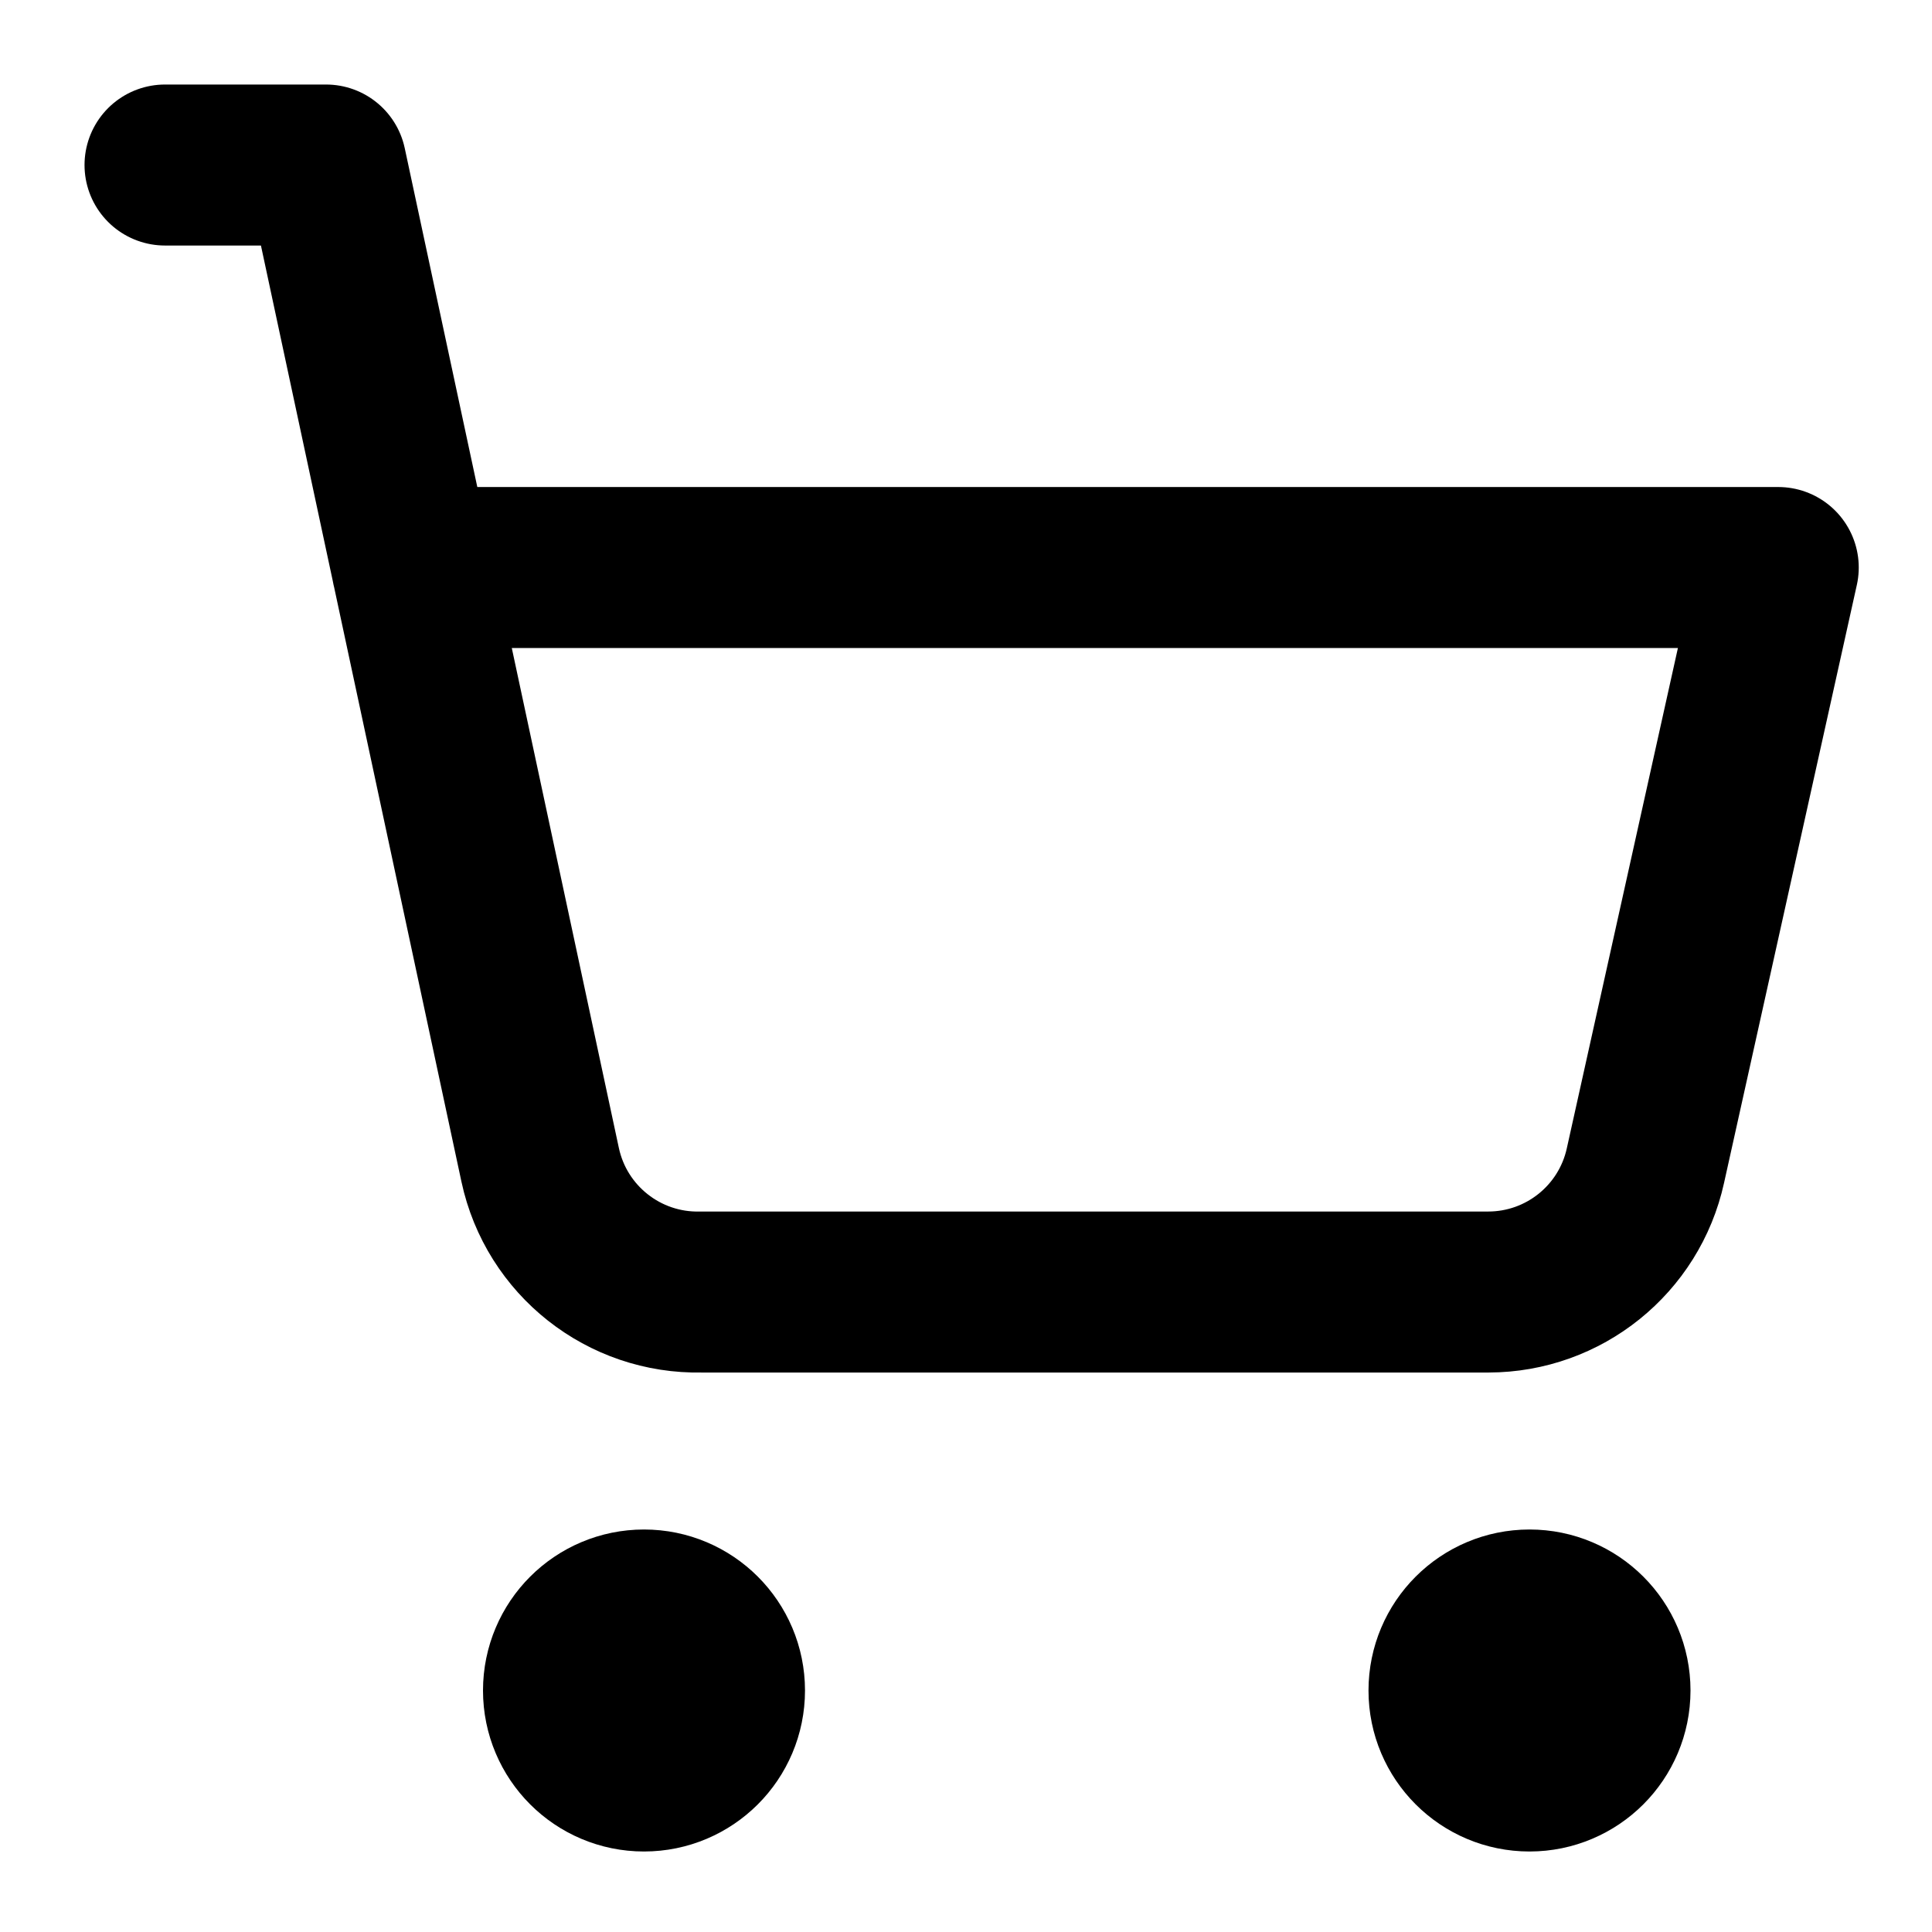
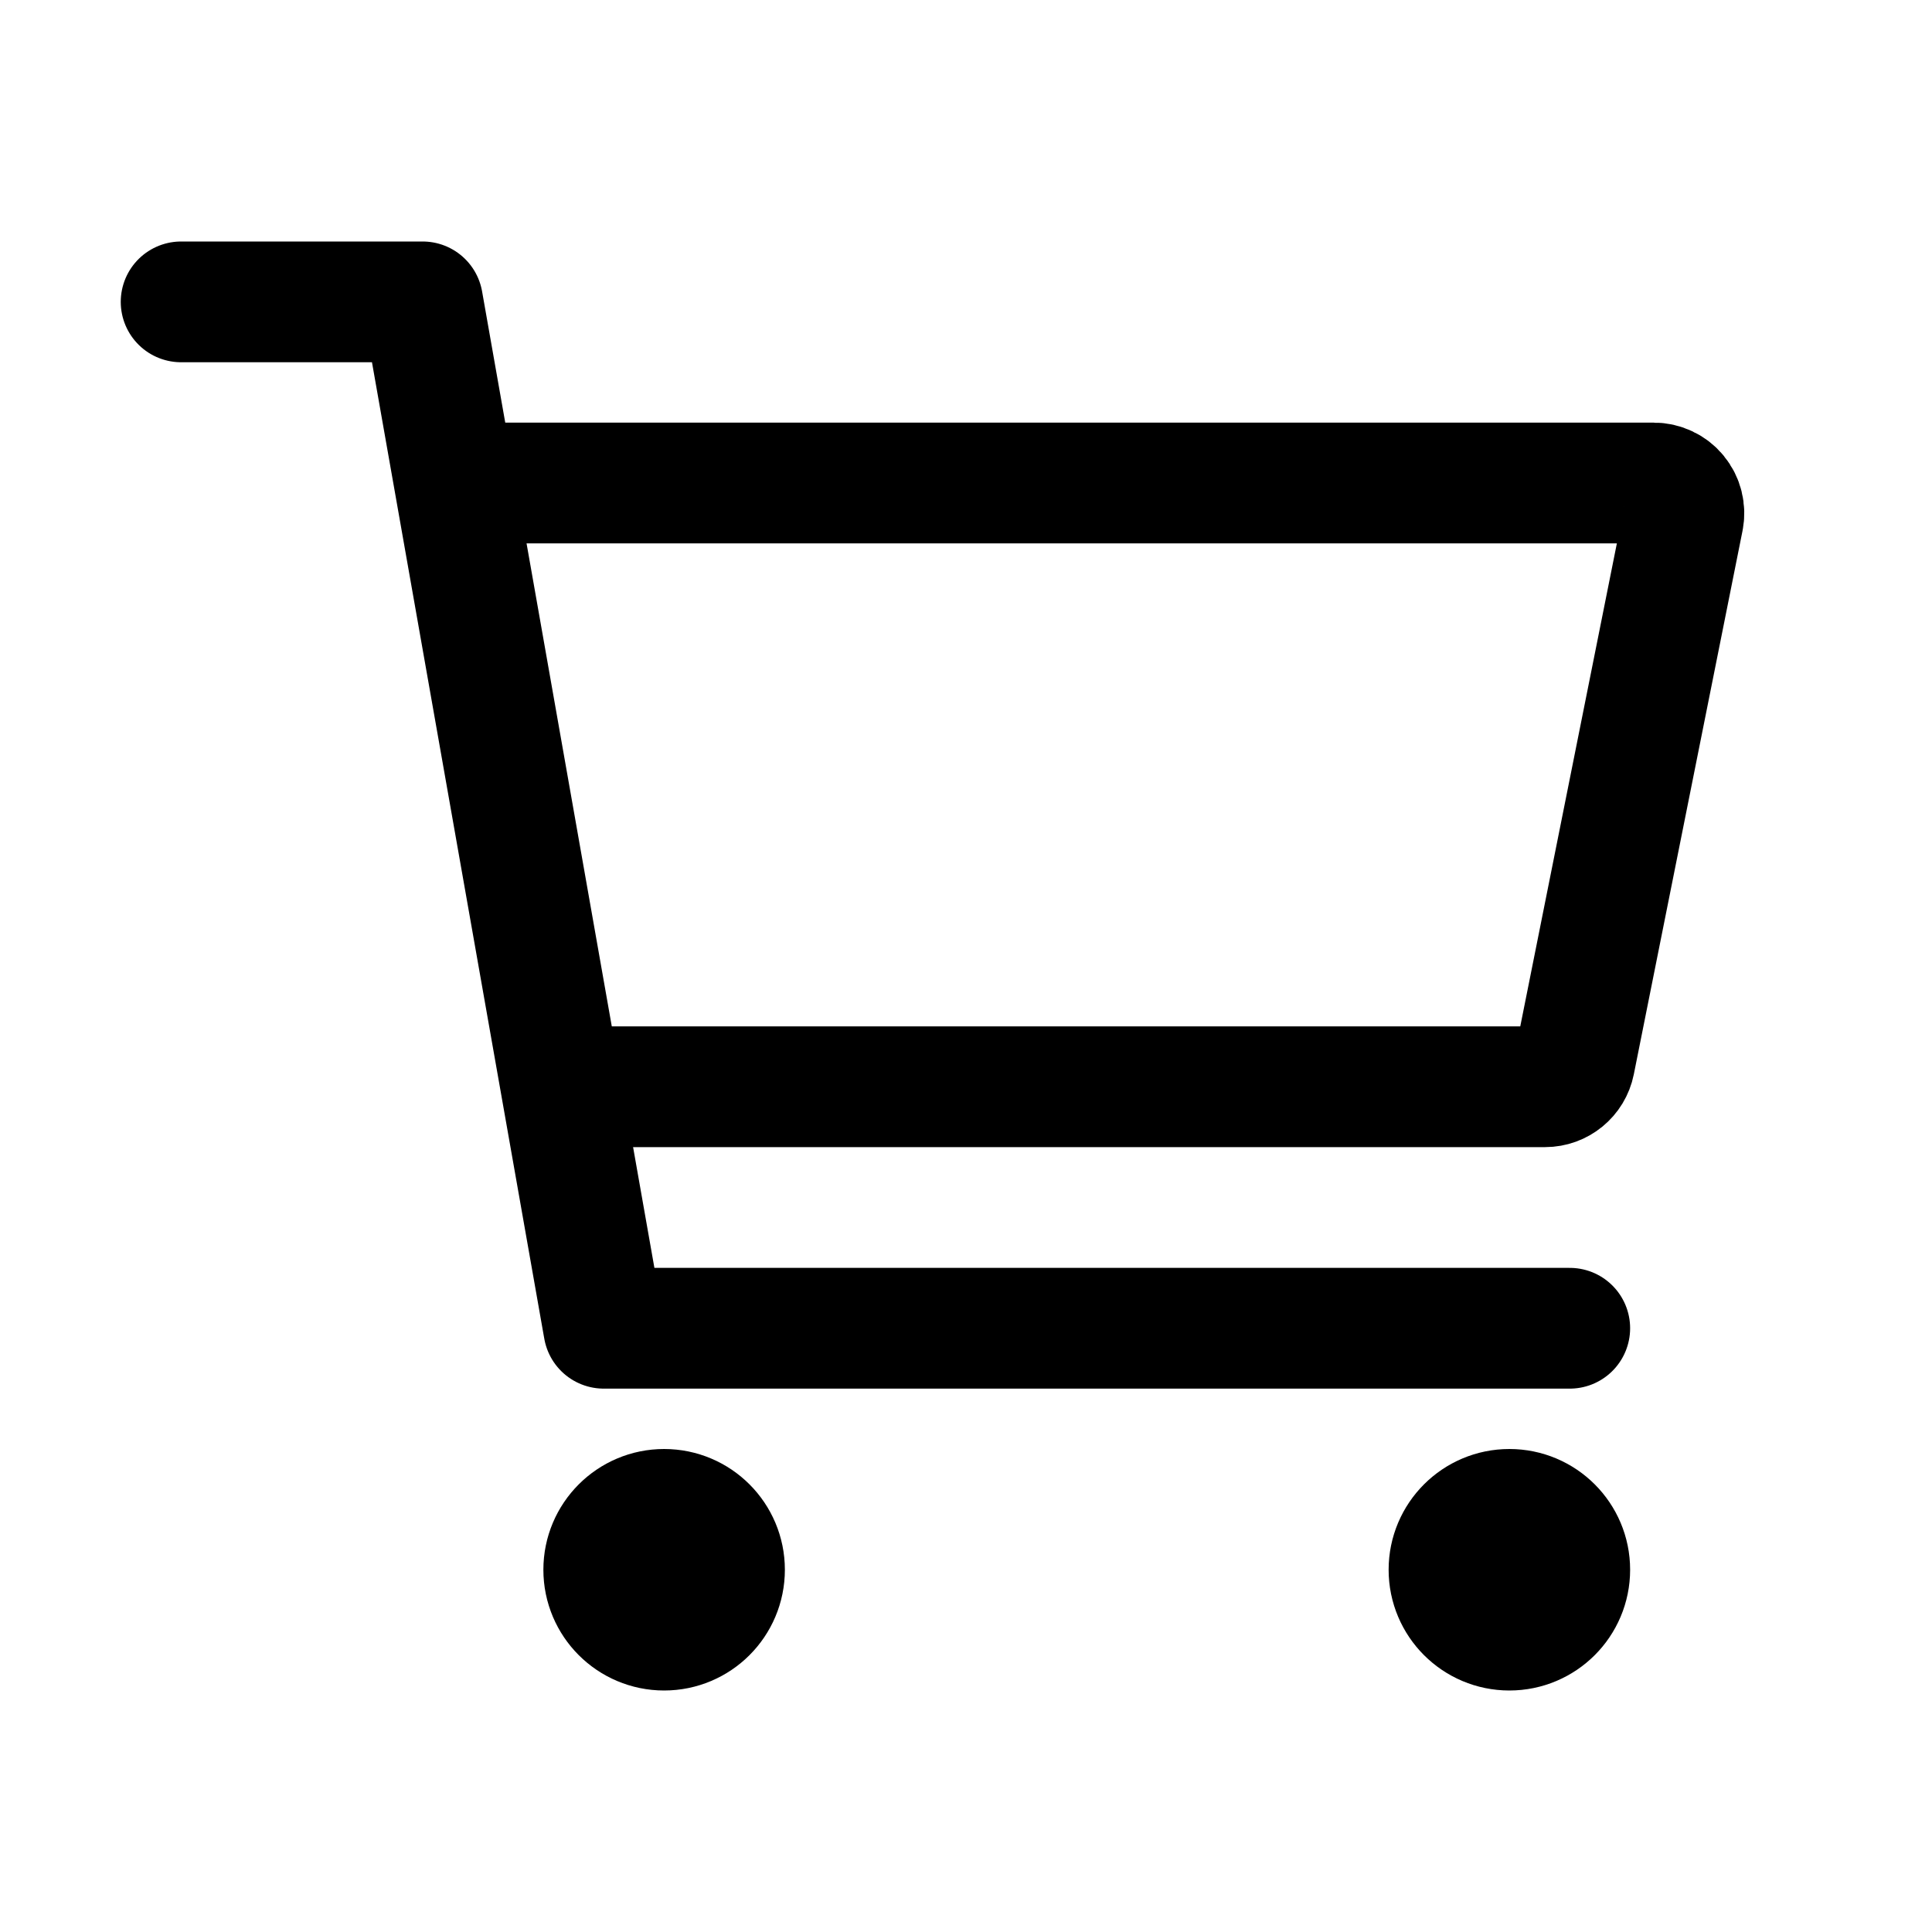
- <svg xmlns="http://www.w3.org/2000/svg" width="24" height="24" viewBox="0 0 24 24" fill="none" stroke="currentColor" stroke-width="2" stroke-linecap="round" stroke-linejoin="round" class="lucide lucide-shopping-cart">
-   <circle cx="8" cy="21" r="1" />
-   <circle cx="19" cy="21" r="1" />
-   <path d="M2.05 2.05h2l2.66 12.42a2 2 0 0 0 2 1.58h9.78a2 2 0 0 0 1.95-1.57l1.65-7.43H5.12" />
+ <svg xmlns="http://www.w3.org/2000/svg" class="ionicon" viewBox="0 0 512 512">
+   <circle cx="176" cy="416" r="16" fill="none" stroke="currentColor" stroke-linecap="round" stroke-linejoin="round" stroke-width="32" />
+   <circle cx="400" cy="416" r="16" fill="none" stroke="currentColor" stroke-linecap="round" stroke-linejoin="round" stroke-width="32" />
+   <path fill="none" stroke="currentColor" stroke-linecap="round" stroke-linejoin="round" stroke-width="32" d="M48 80h64l48 272h256" />
+   <path d="M160 288h249.44a8 8 0 007.85-6.43l28.8-144a8 8 0 00-7.85-9.57H128" fill="none" stroke="currentColor" stroke-linecap="round" stroke-linejoin="round" stroke-width="32" />
</svg>
